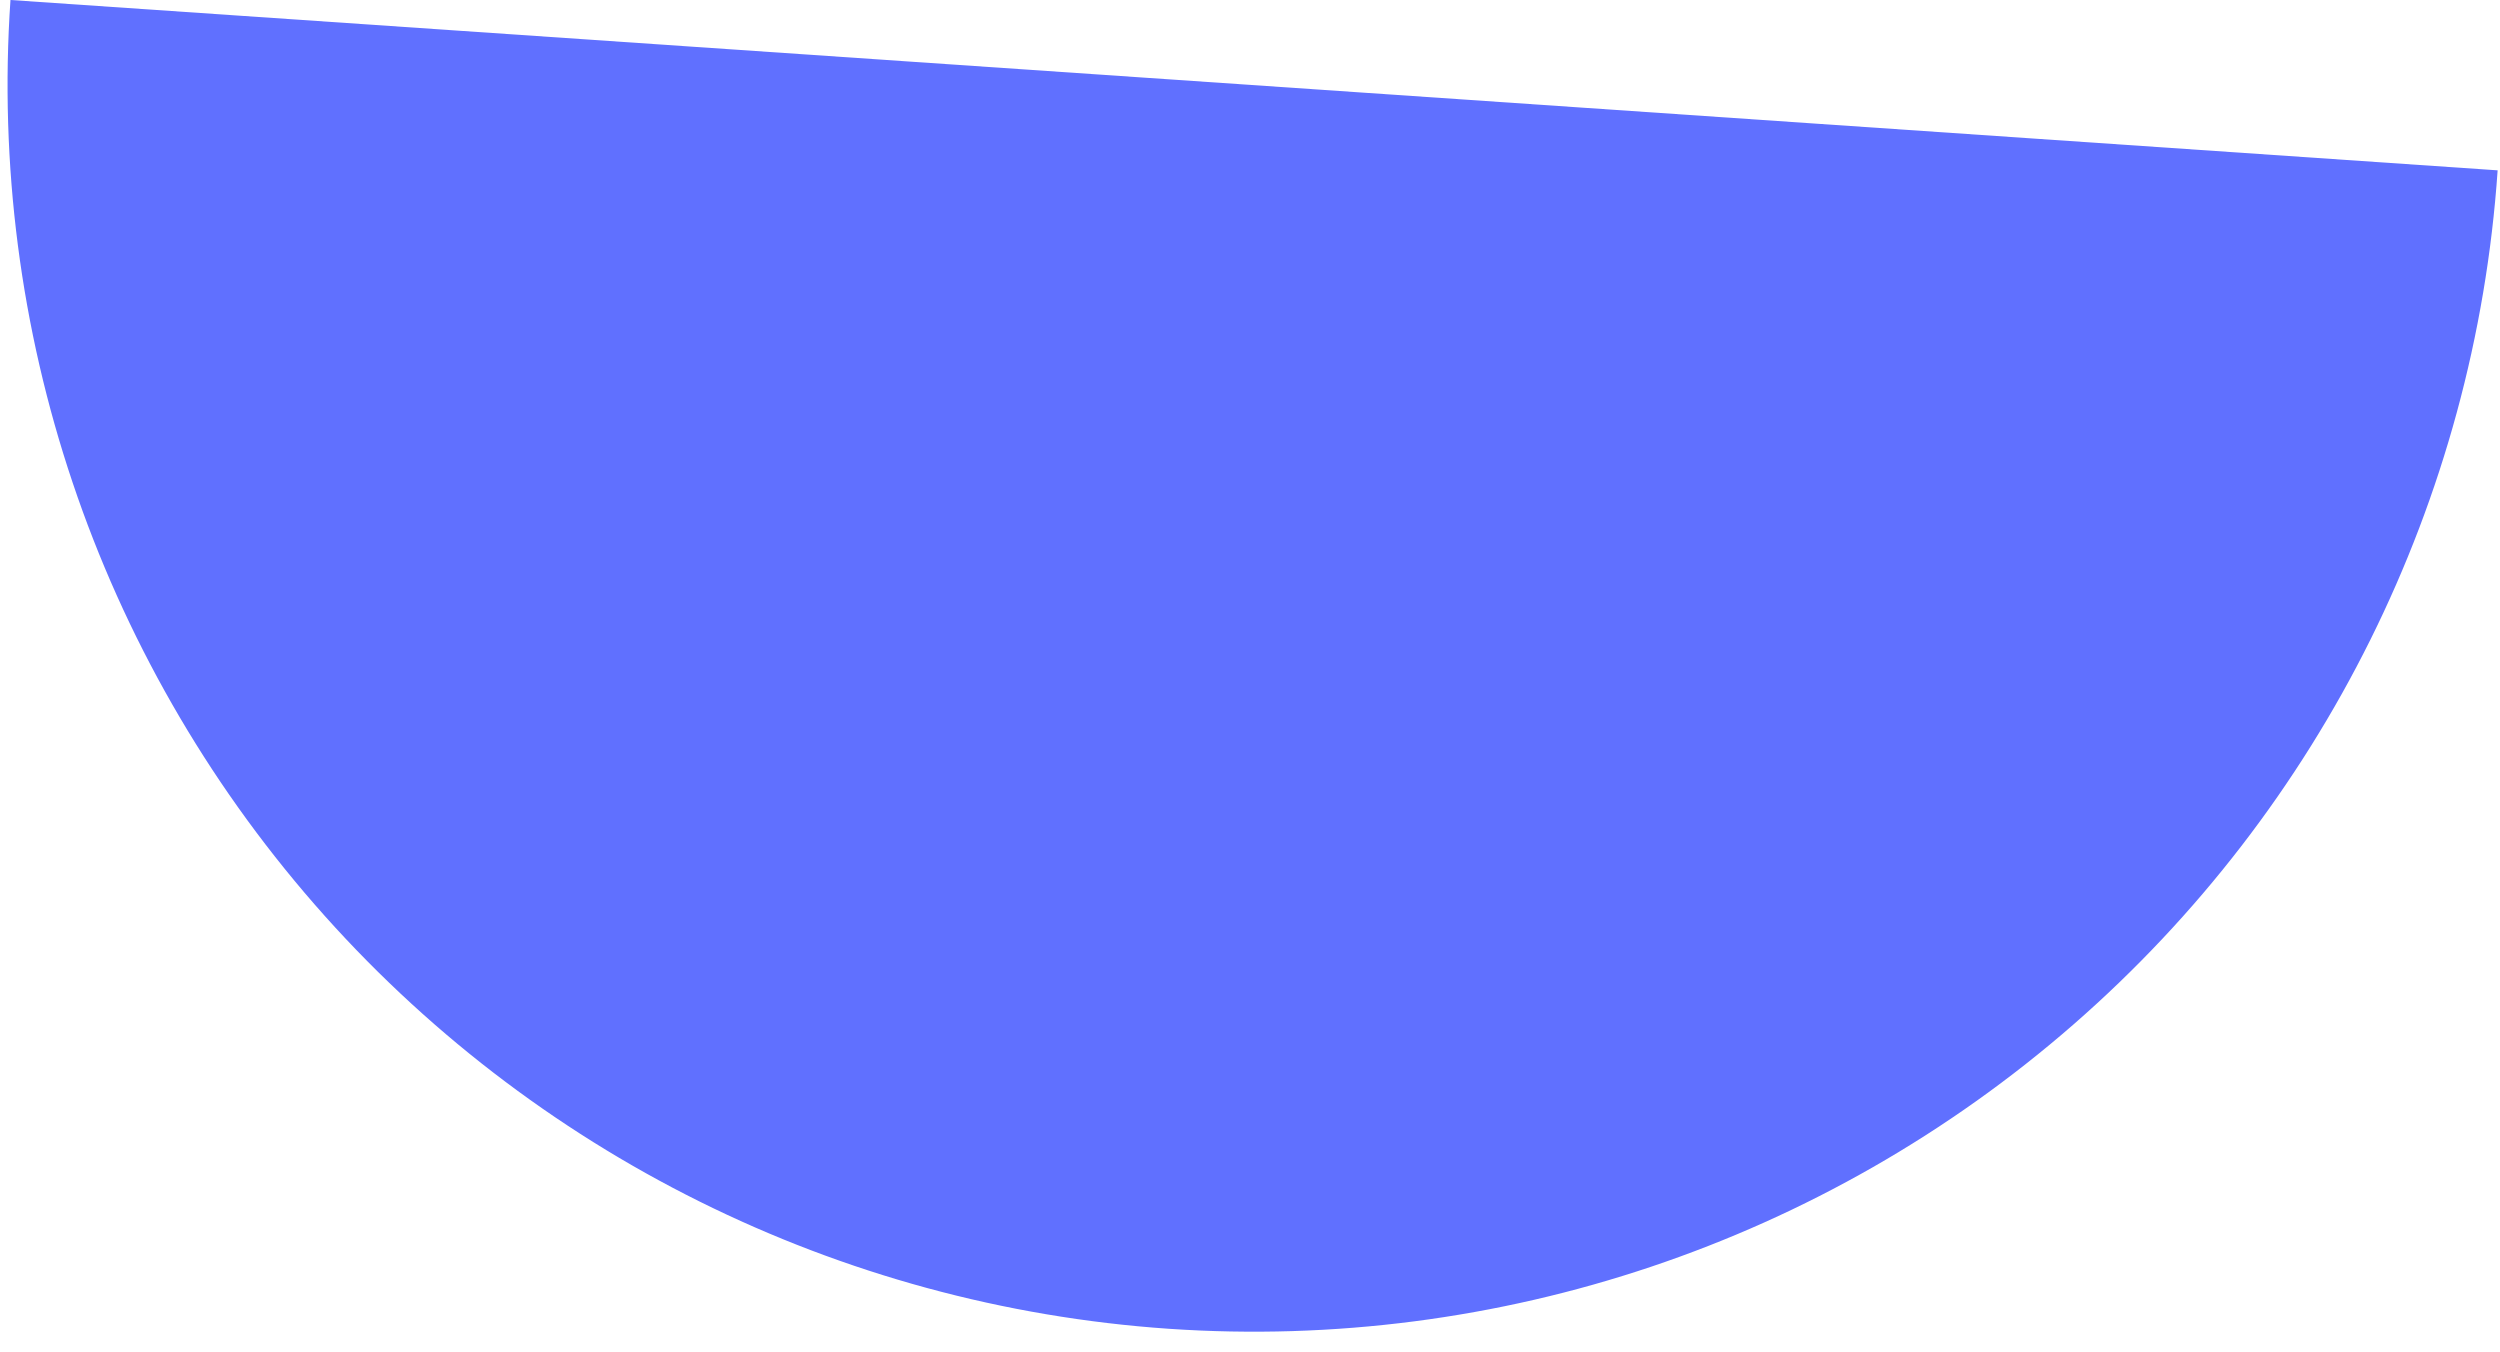
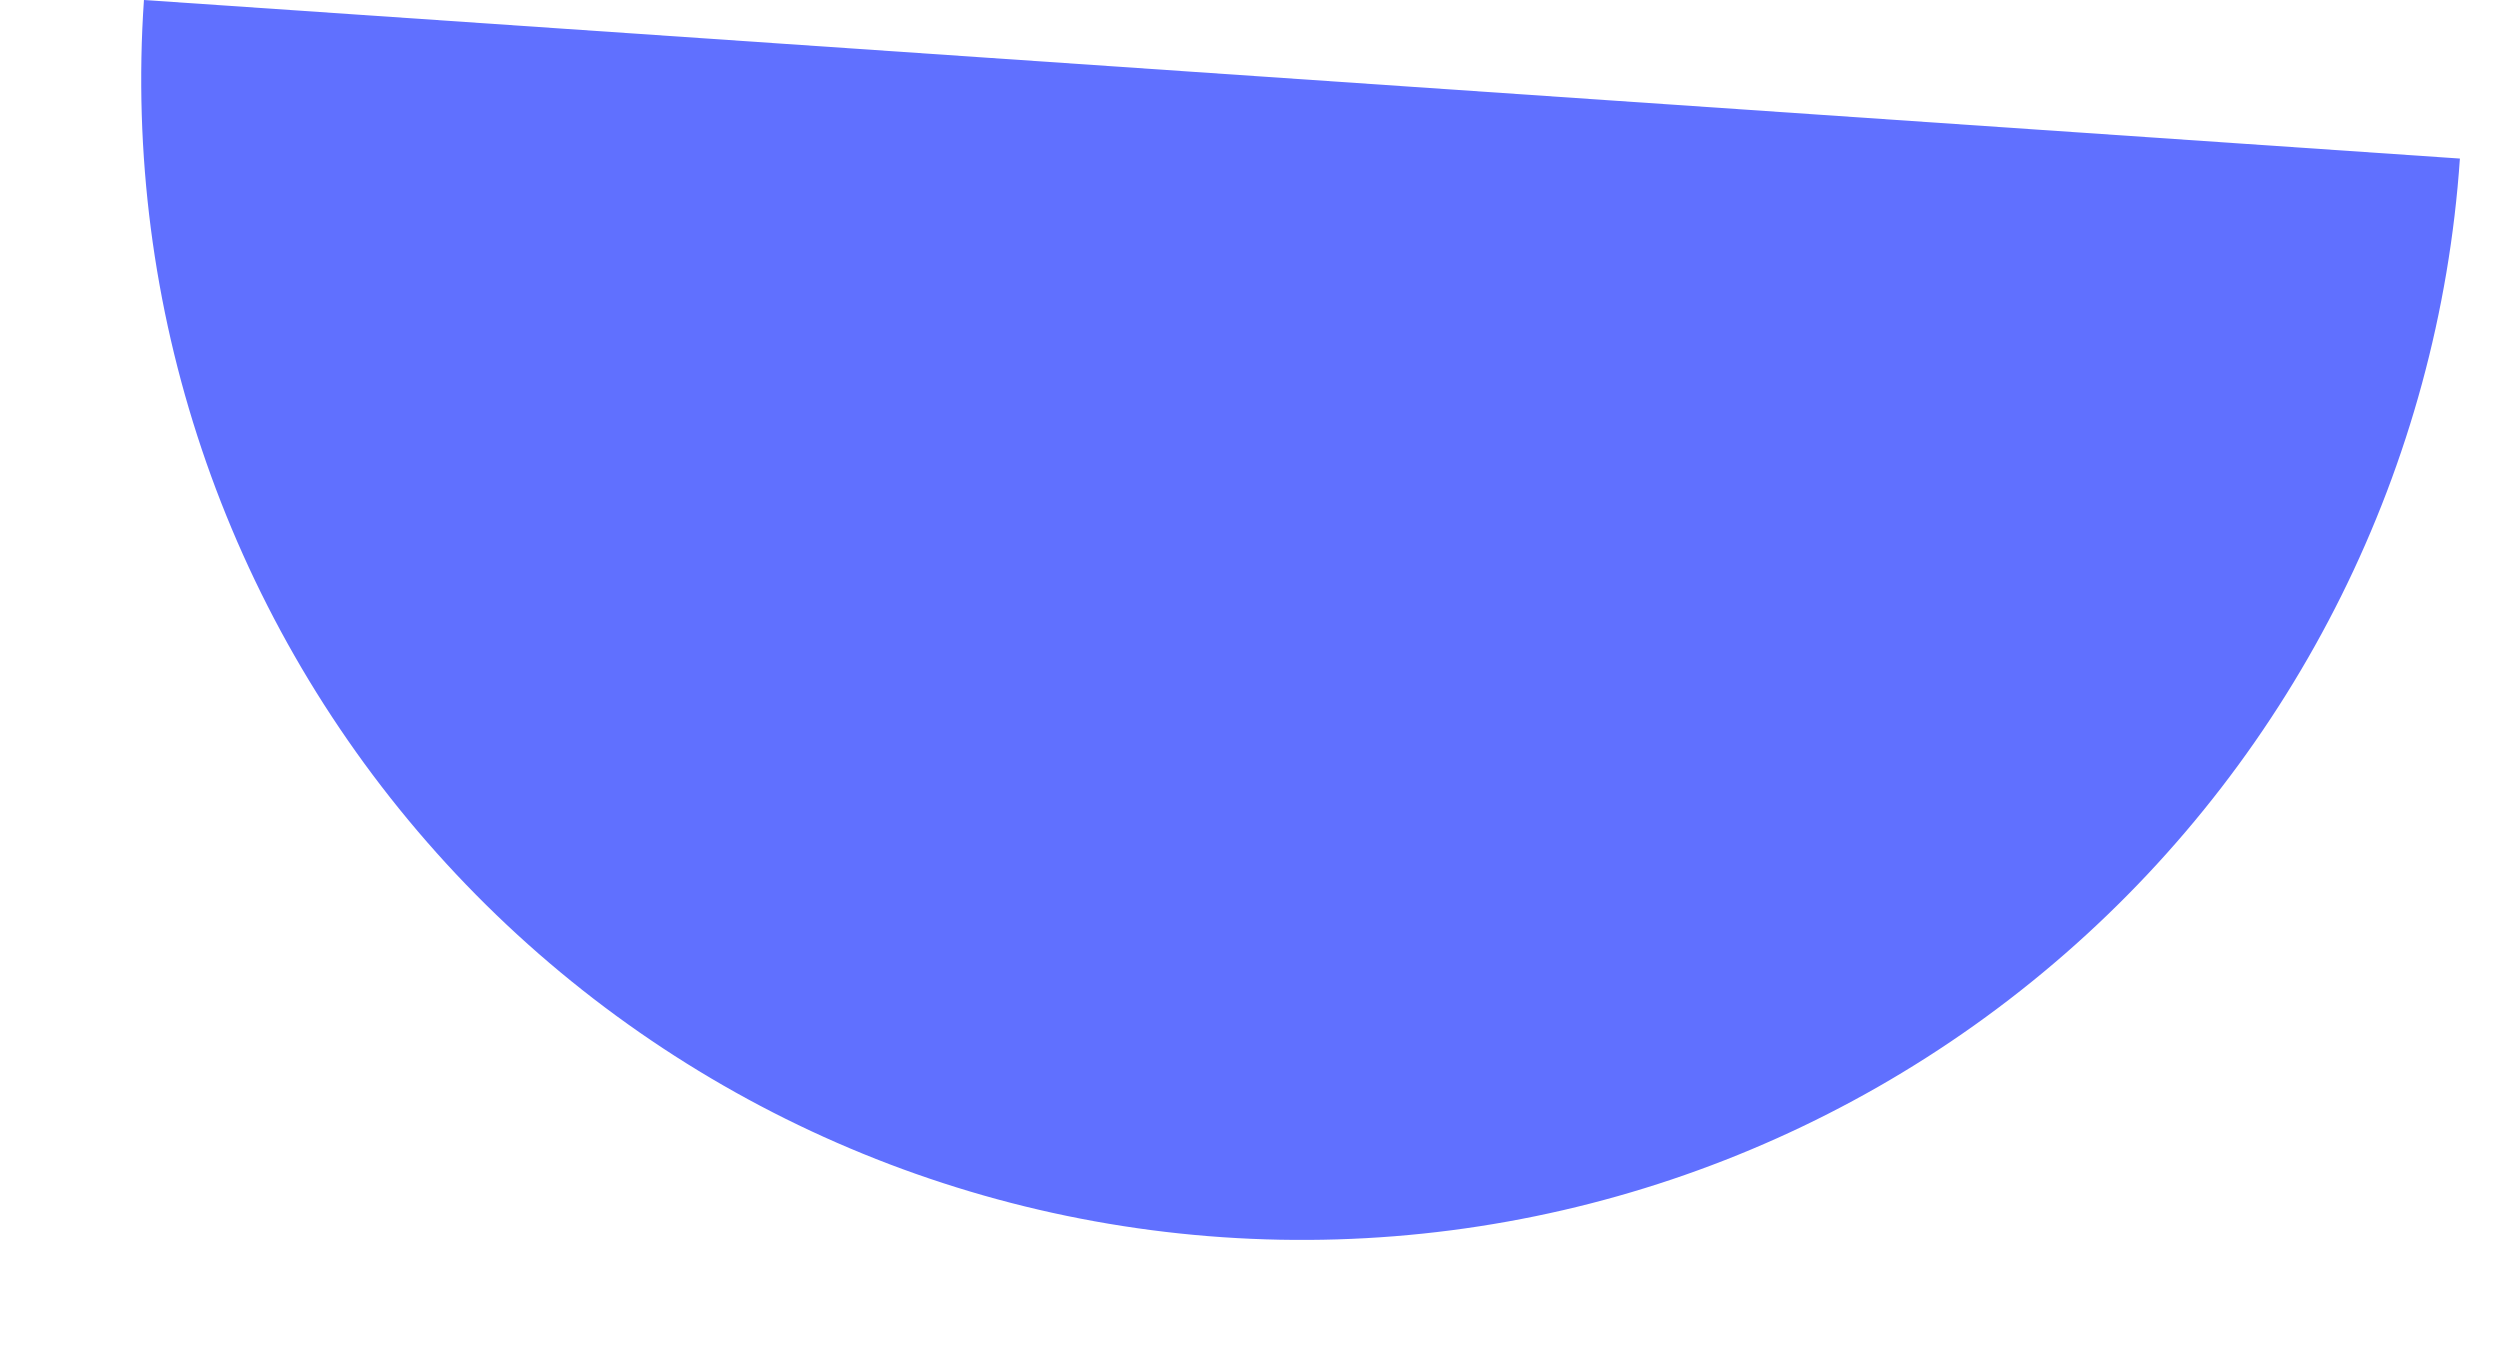
- <svg xmlns="http://www.w3.org/2000/svg" width="37" height="20" viewBox="0 0 37 20" fill="none">
-   <path d="M0.155 -7.03308e-05C-0.179 4.881 1.439 9.695 4.654 13.383C7.87 17.071 12.418 19.331 17.299 19.666C22.181 20 26.995 18.381 30.683 15.166C34.371 11.951 36.63 7.403 36.965 2.521L0.155 -7.03308e-05Z" fill="#6070FF" />
+ <svg xmlns="http://www.w3.org/2000/svg" width="26" height="14" viewBox="0 0 26 14" fill="none">
+   <path d="M1.497 -0C1.278 3.194 2.337 6.344 4.441 8.757C6.545 11.17 9.521 12.649 12.715 12.867C15.909 13.086 19.059 12.027 21.472 9.923C23.885 7.82 25.364 4.843 25.583 1.649L1.497 -0Z" fill="#6070FF" />
</svg>
